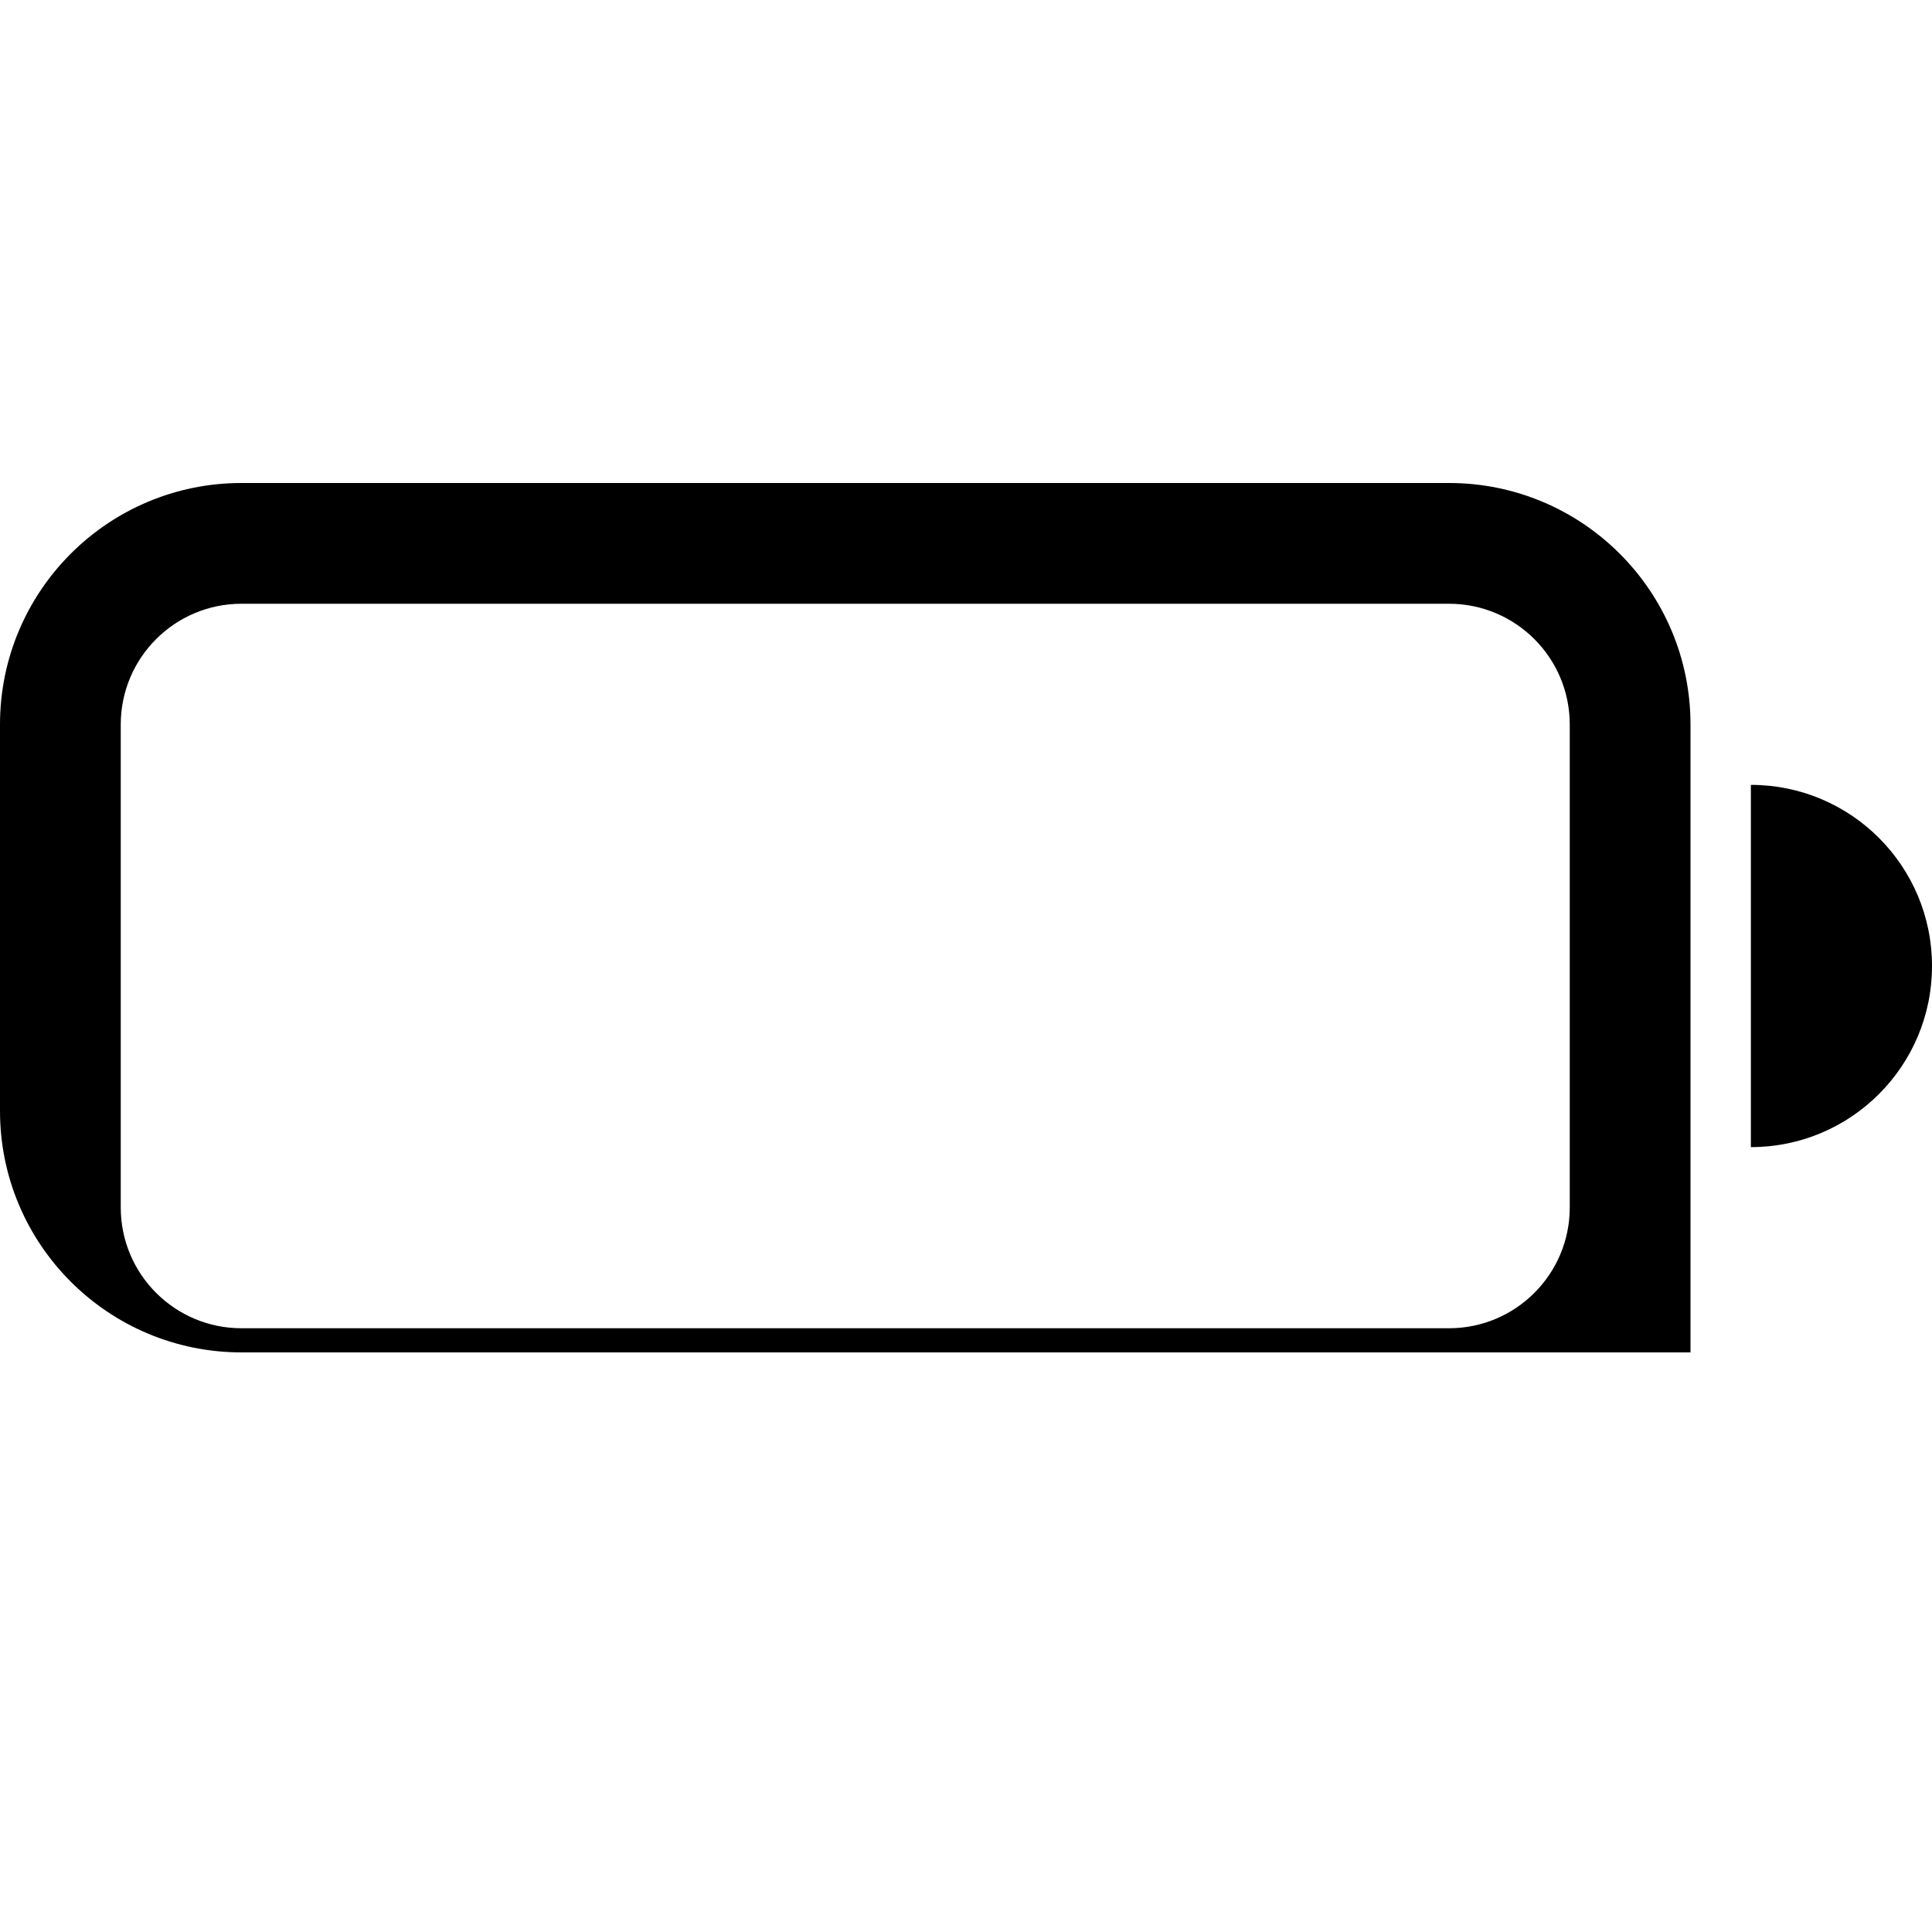
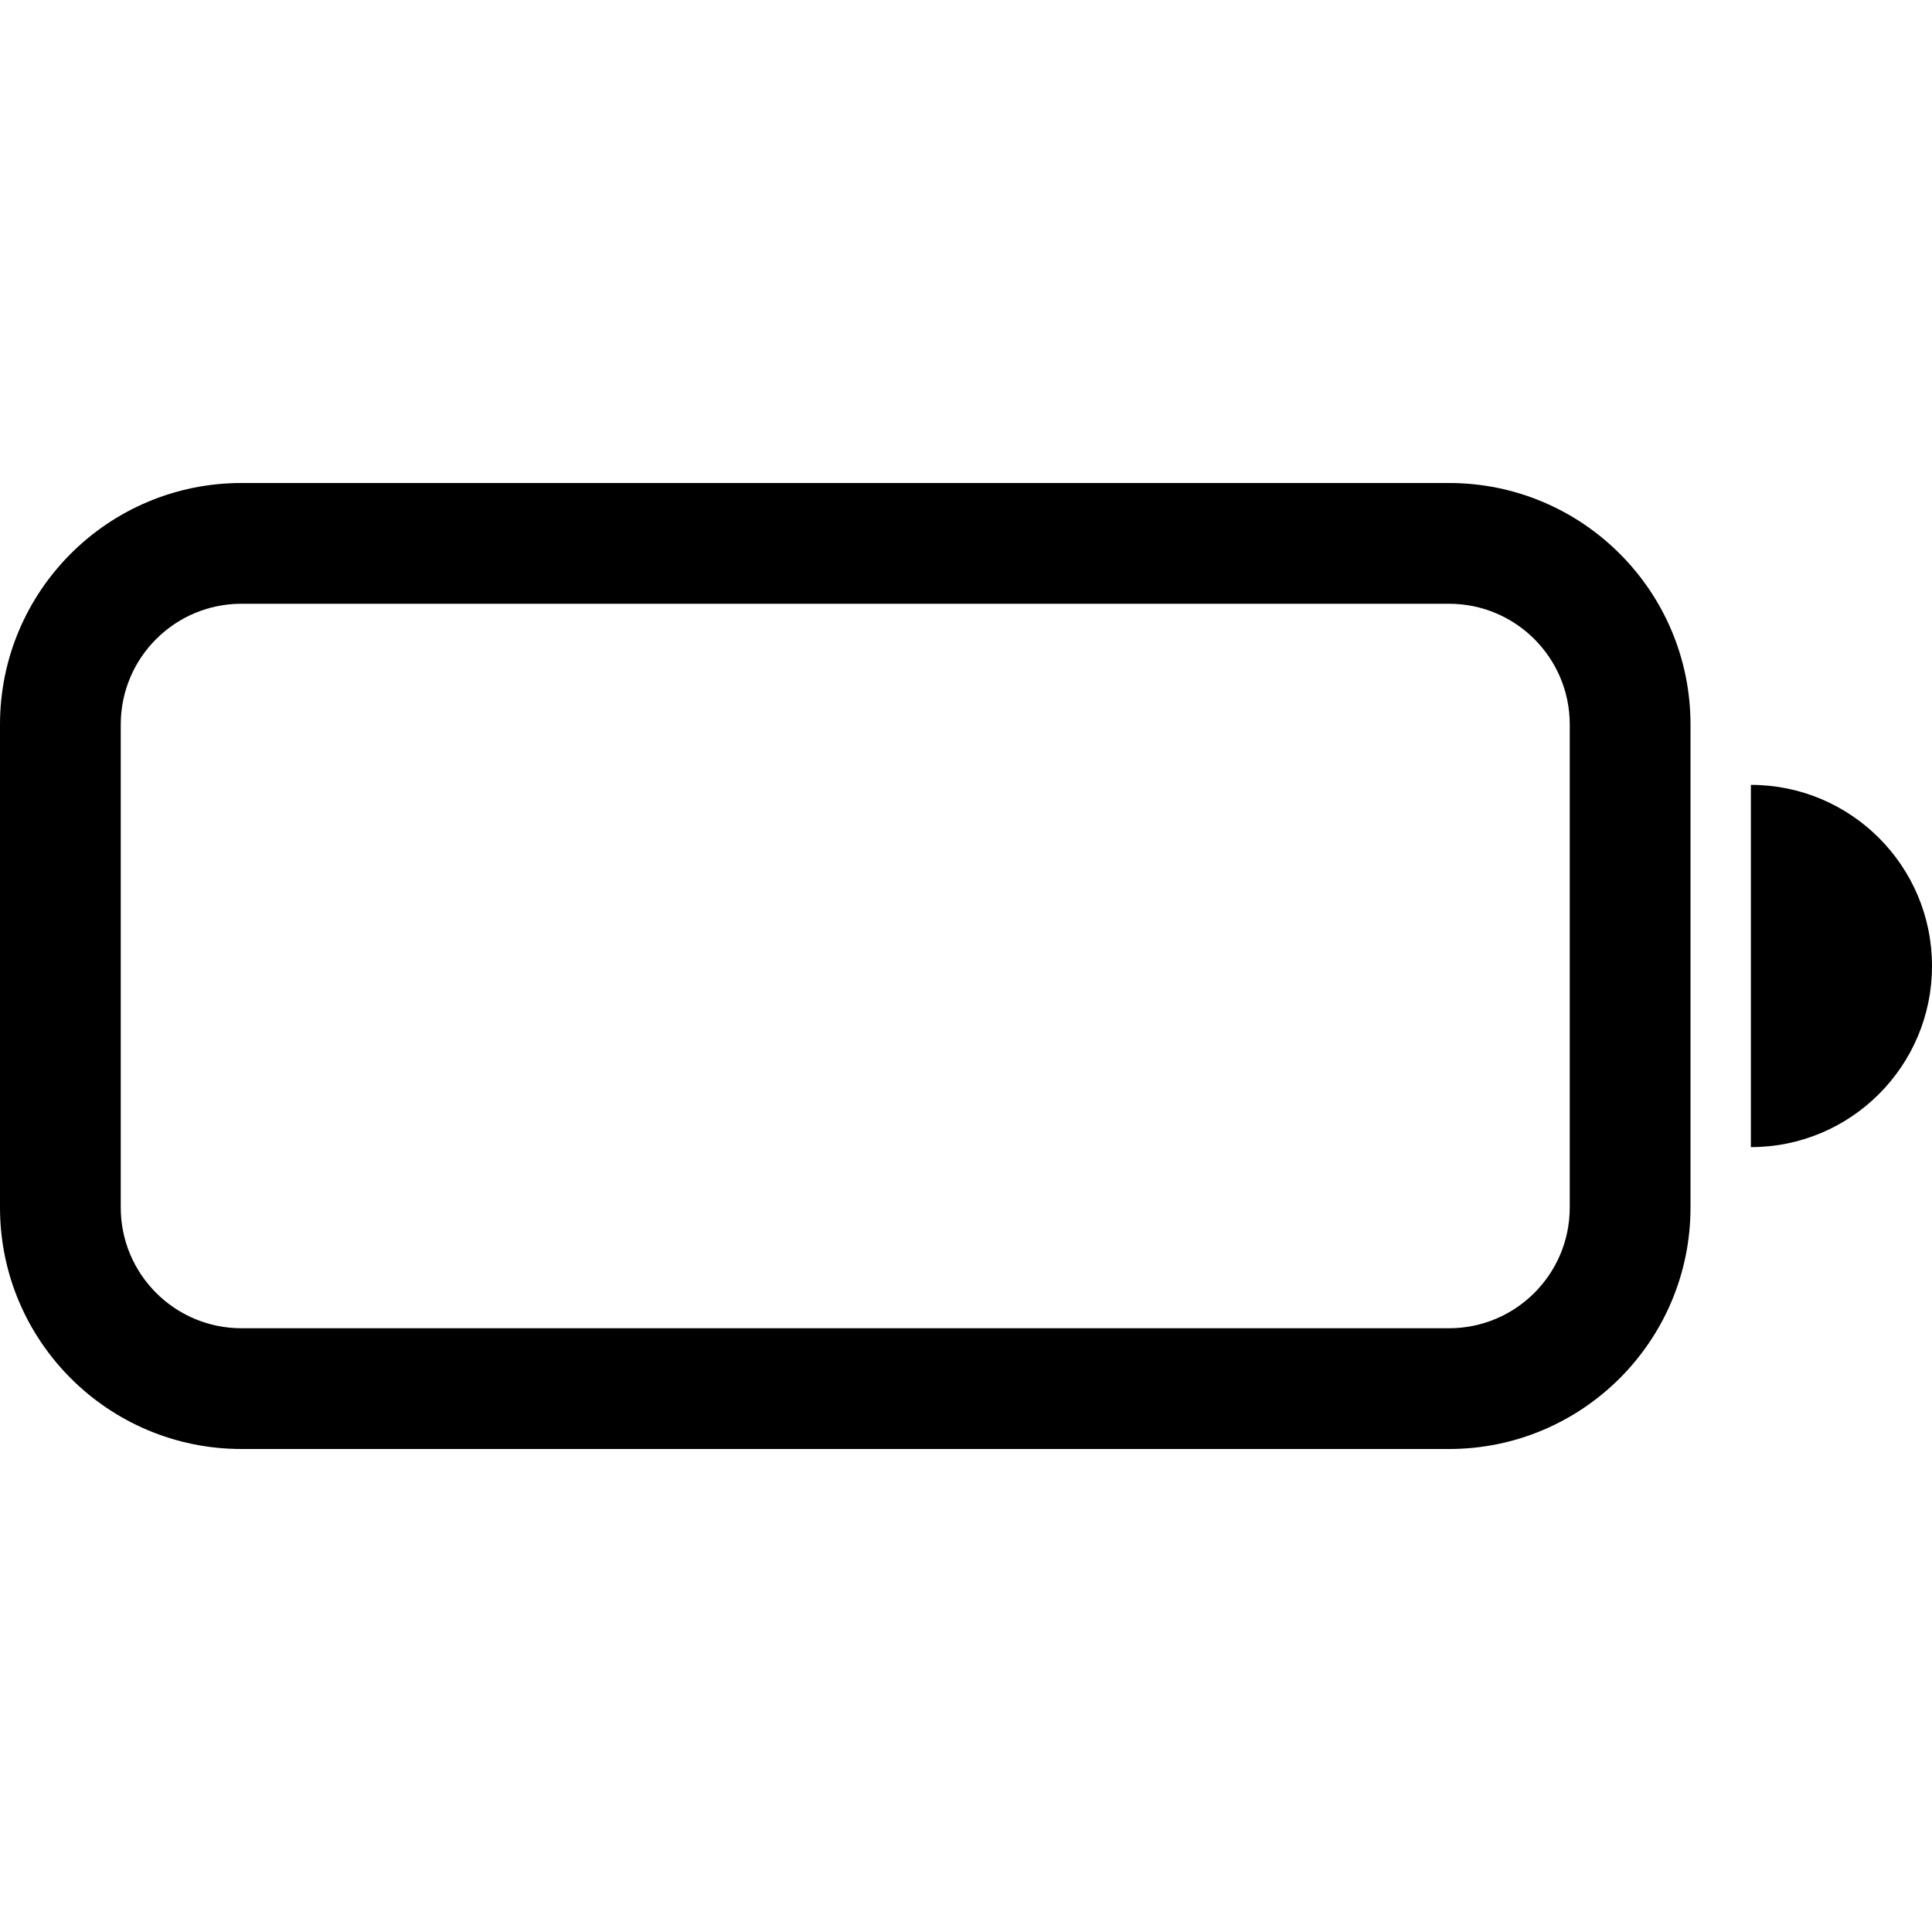
<svg xmlns="http://www.w3.org/2000/svg" width="16" height="16" fill="currentColor" class="bi bi-battery" viewBox="0 0 16 16">
-   <path d="M0 6a2 2 0 0 1 2-2h10a2 2 0 0 1 2 2v4.2 0 0 1-2 2H2a2 2 0 0 1-2-2V6zm2-1a1 1 0 0 0-1 1v4a1 1 0 0 0 1 1h10a1 1 0 0 0 1-1V6a1 1 0 0 0-1-1H2zm14 3a1.5 1.5 0 0 1-1.5 1.5v-3A1.5 1.5 0 0 1 16 8z" />
+   <path d="M0 6a2 2 0 0 1 2-2h10a2 2 0 0 1 2 2v4a2 2 0 0 1-2 2H2a2 2 0 0 1-2-2V6zm2-1a1 1 0 0 0-1 1v4a1 1 0 0 0 1 1h10a1 1 0 0 0 1-1V6a1 1 0 0 0-1-1H2zm14 3a1.5 1.5 0 0 1-1.5 1.5v-3A1.5 1.5 0 0 1 16 8z" />
</svg>
